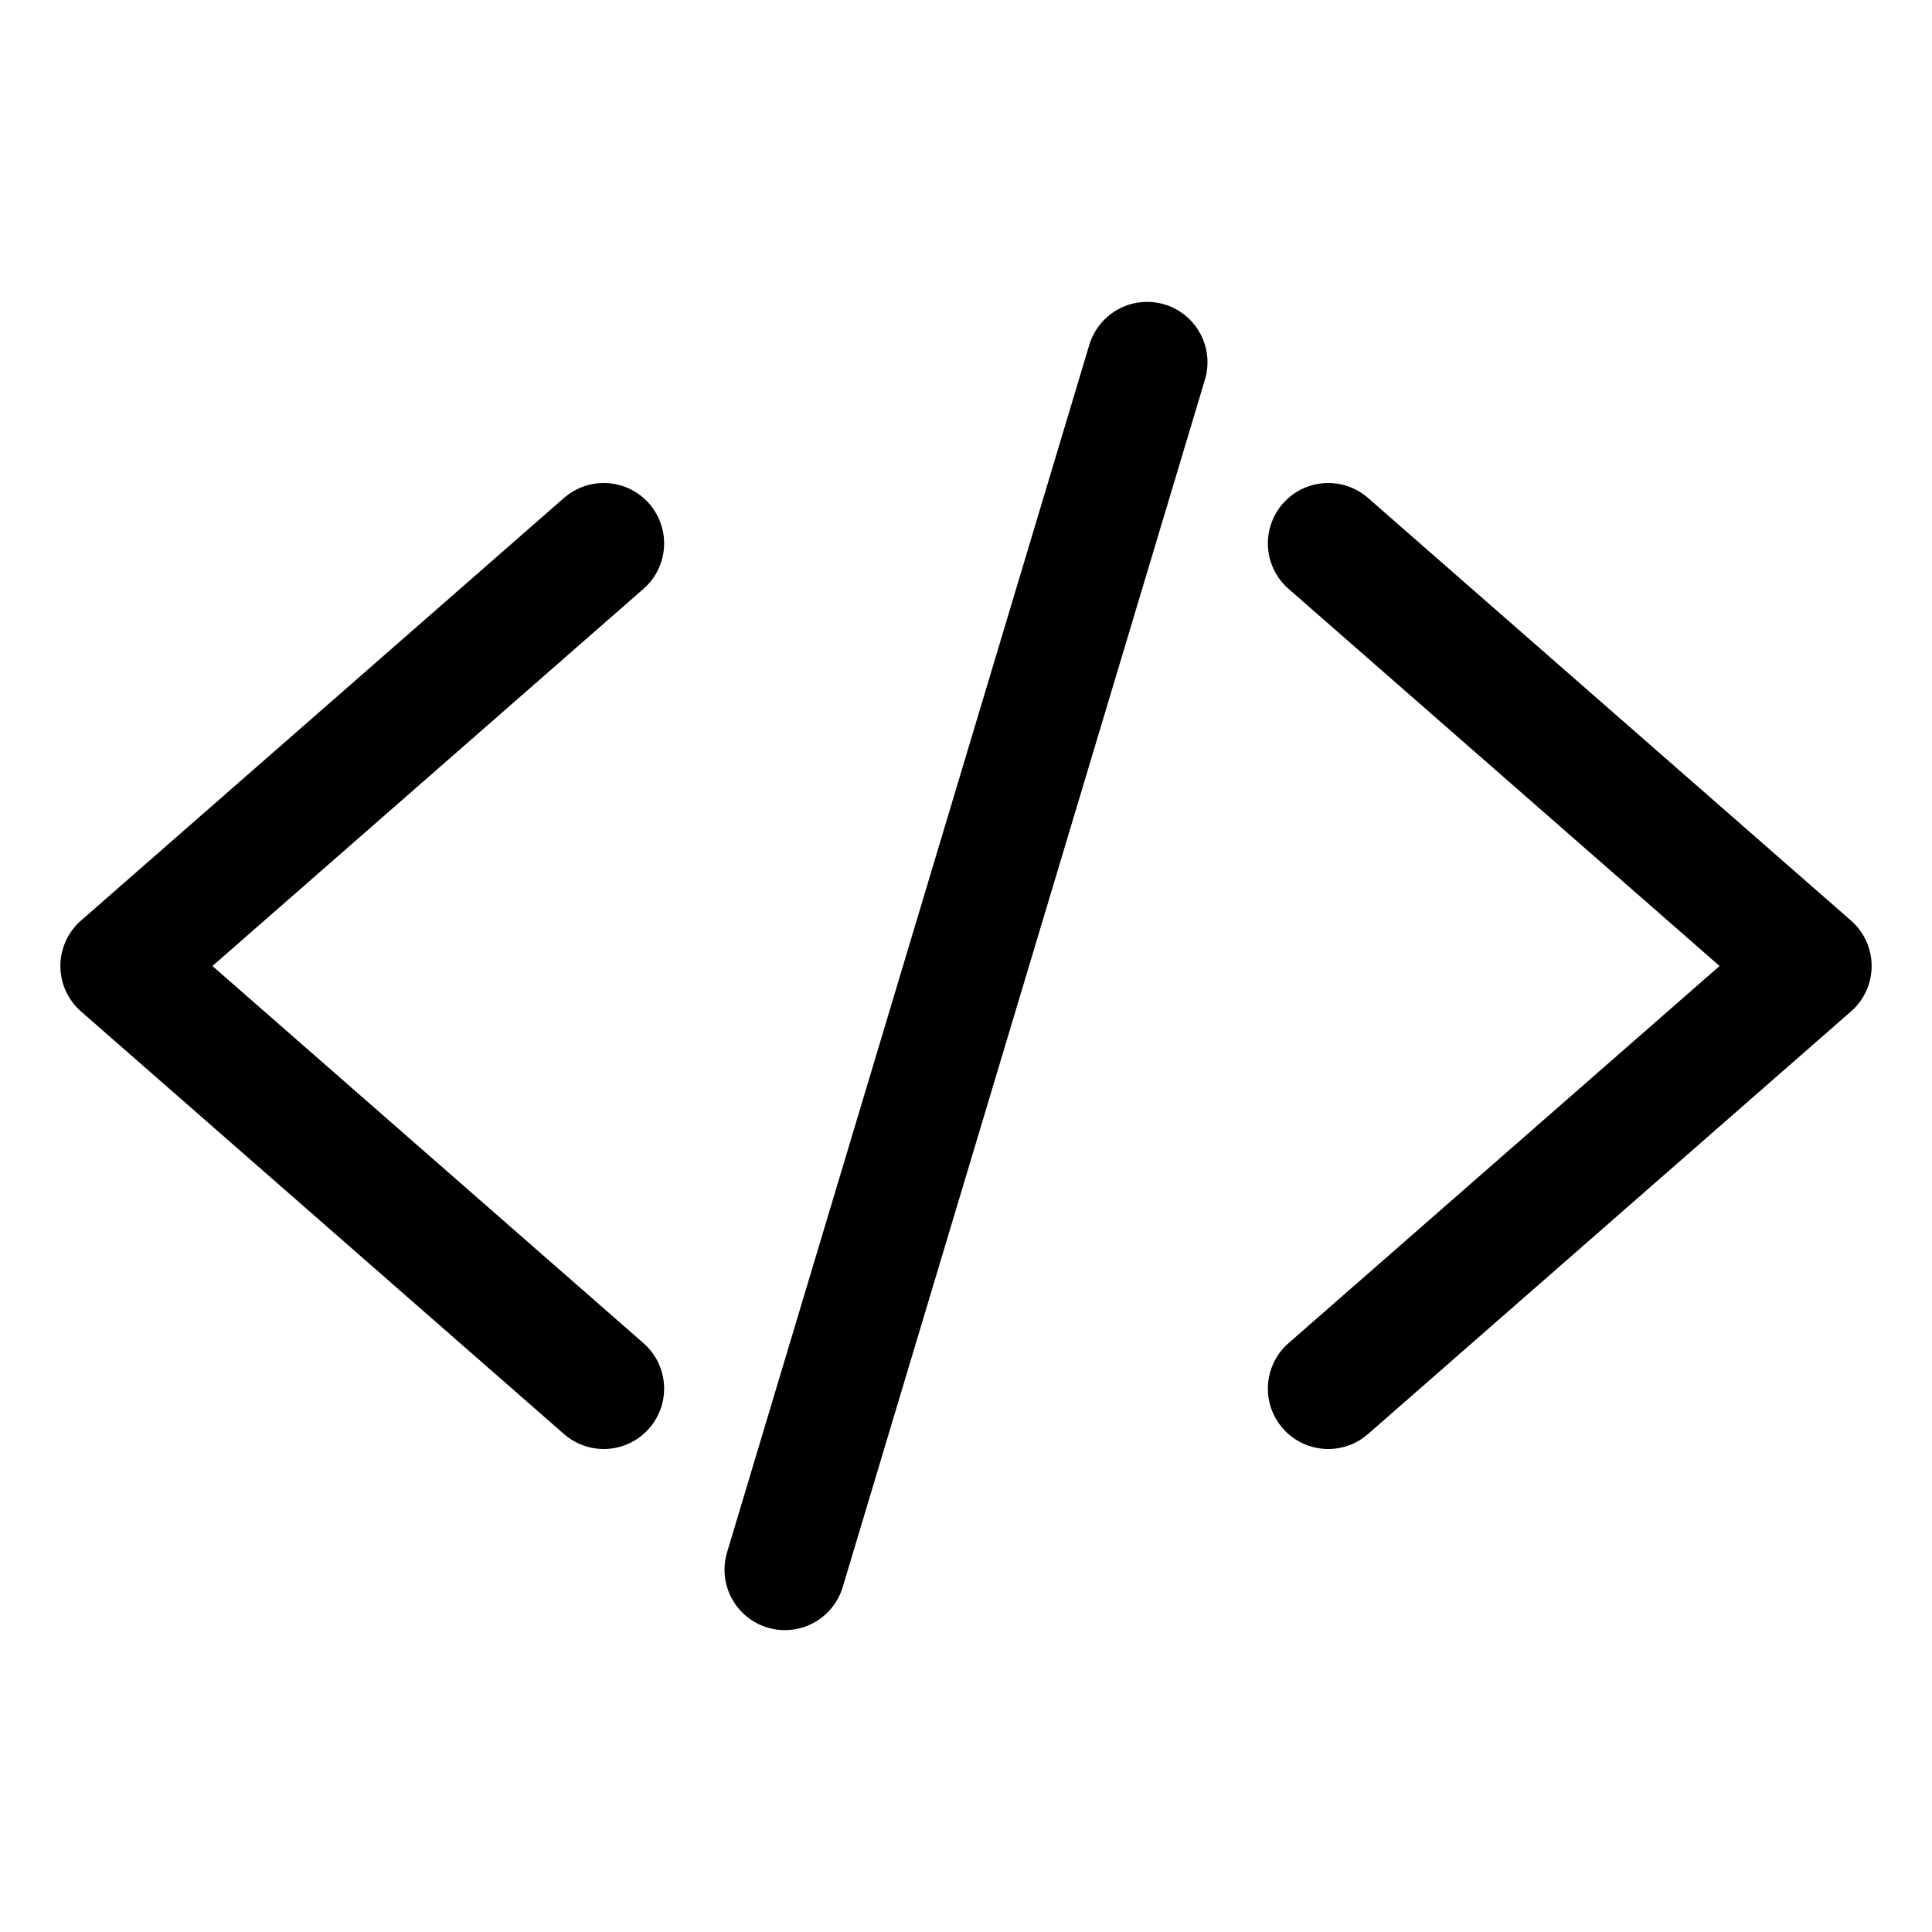
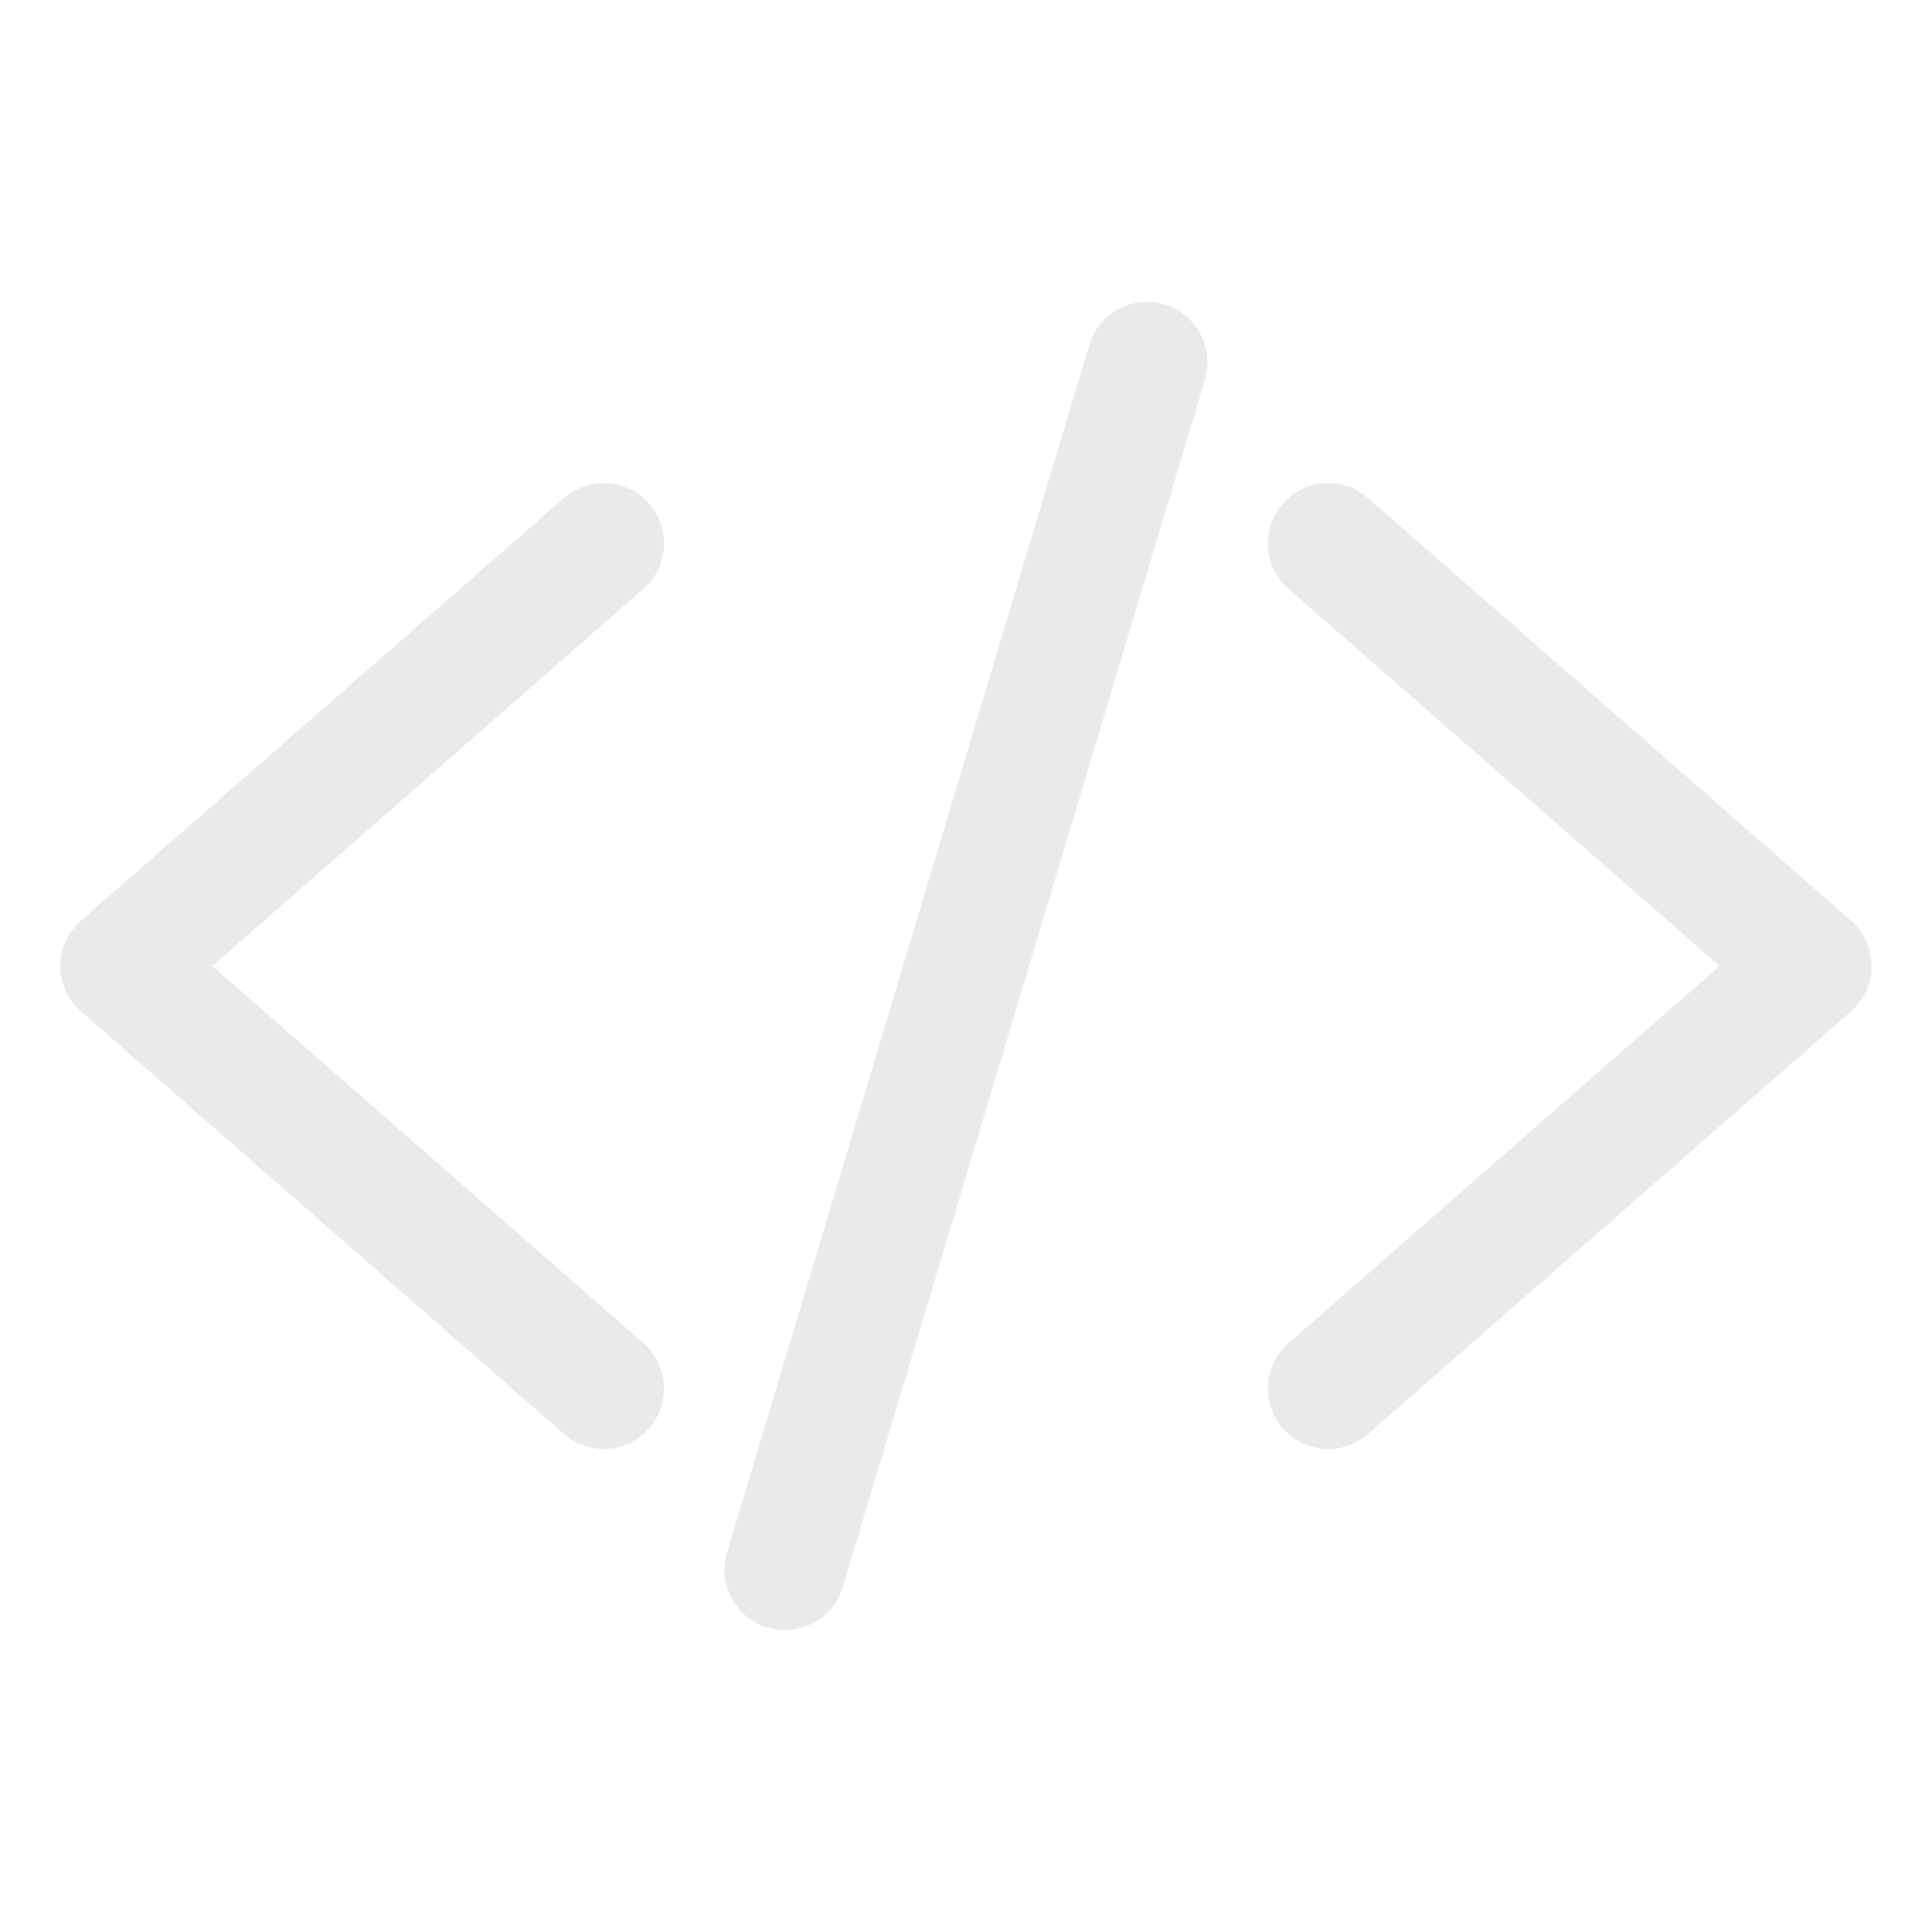
<svg xmlns="http://www.w3.org/2000/svg" height="512" viewBox="0 0 512 512" width="512">
-   <polyline points="160 368 32 256 160 144" style="fill:none;stroke:#000;stroke-linecap:round;stroke-linejoin:round;stroke-width:32px" />
-   <polyline points="352 368 480 256 352 144" style="fill:none;stroke:#000;stroke-linecap:round;stroke-linejoin:round;stroke-width:32px" />
-   <line style="fill:none;stroke:#000;stroke-linecap:round;stroke-linejoin:round;stroke-width:32px" x1="304" x2="208" y1="96" y2="416" />
+   <polyline points="160 368 32 256 160 144" style="fill:none;stroke:#eaeaea;stroke-linecap:round;stroke-linejoin:round;stroke-width:32px" />
+   <polyline points="352 368 480 256 352 144" style="fill:none;stroke:#eaeaea;stroke-linecap:round;stroke-linejoin:round;stroke-width:32px" />
+   <line style="fill:none;stroke:#eaeaea;stroke-linecap:round;stroke-linejoin:round;stroke-width:32px" x1="304" x2="208" y1="96" y2="416" />
</svg>
